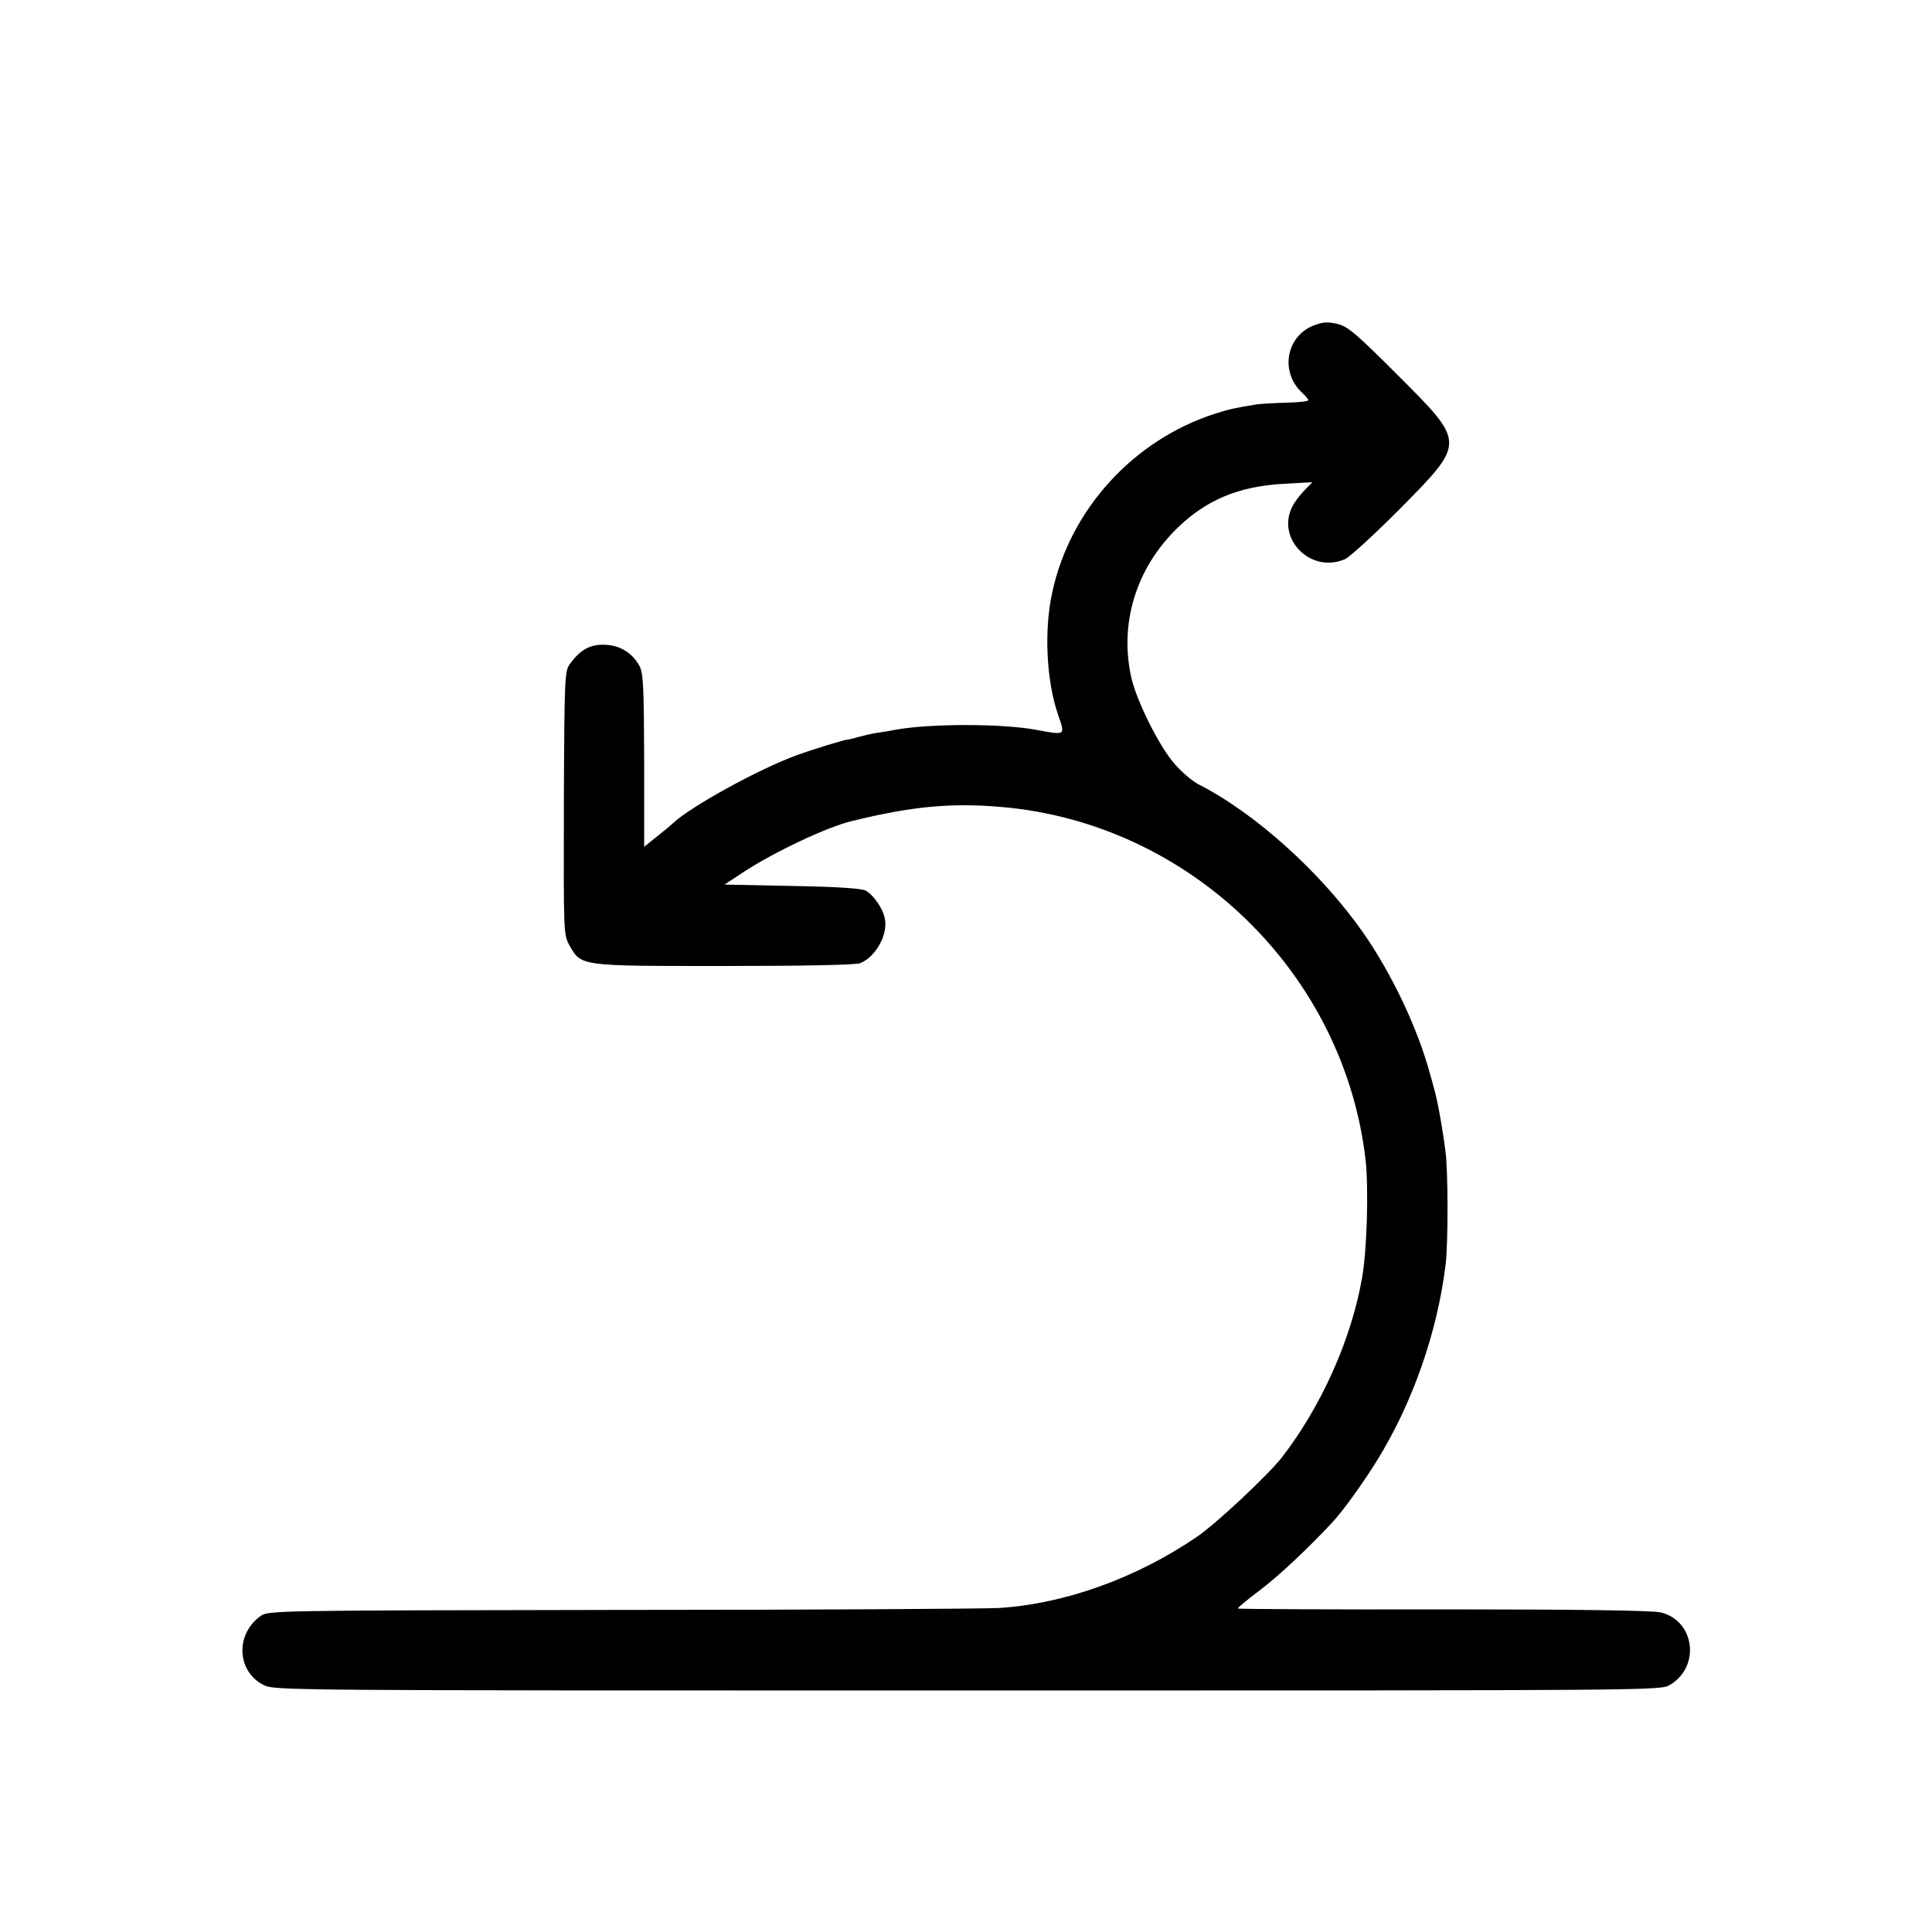
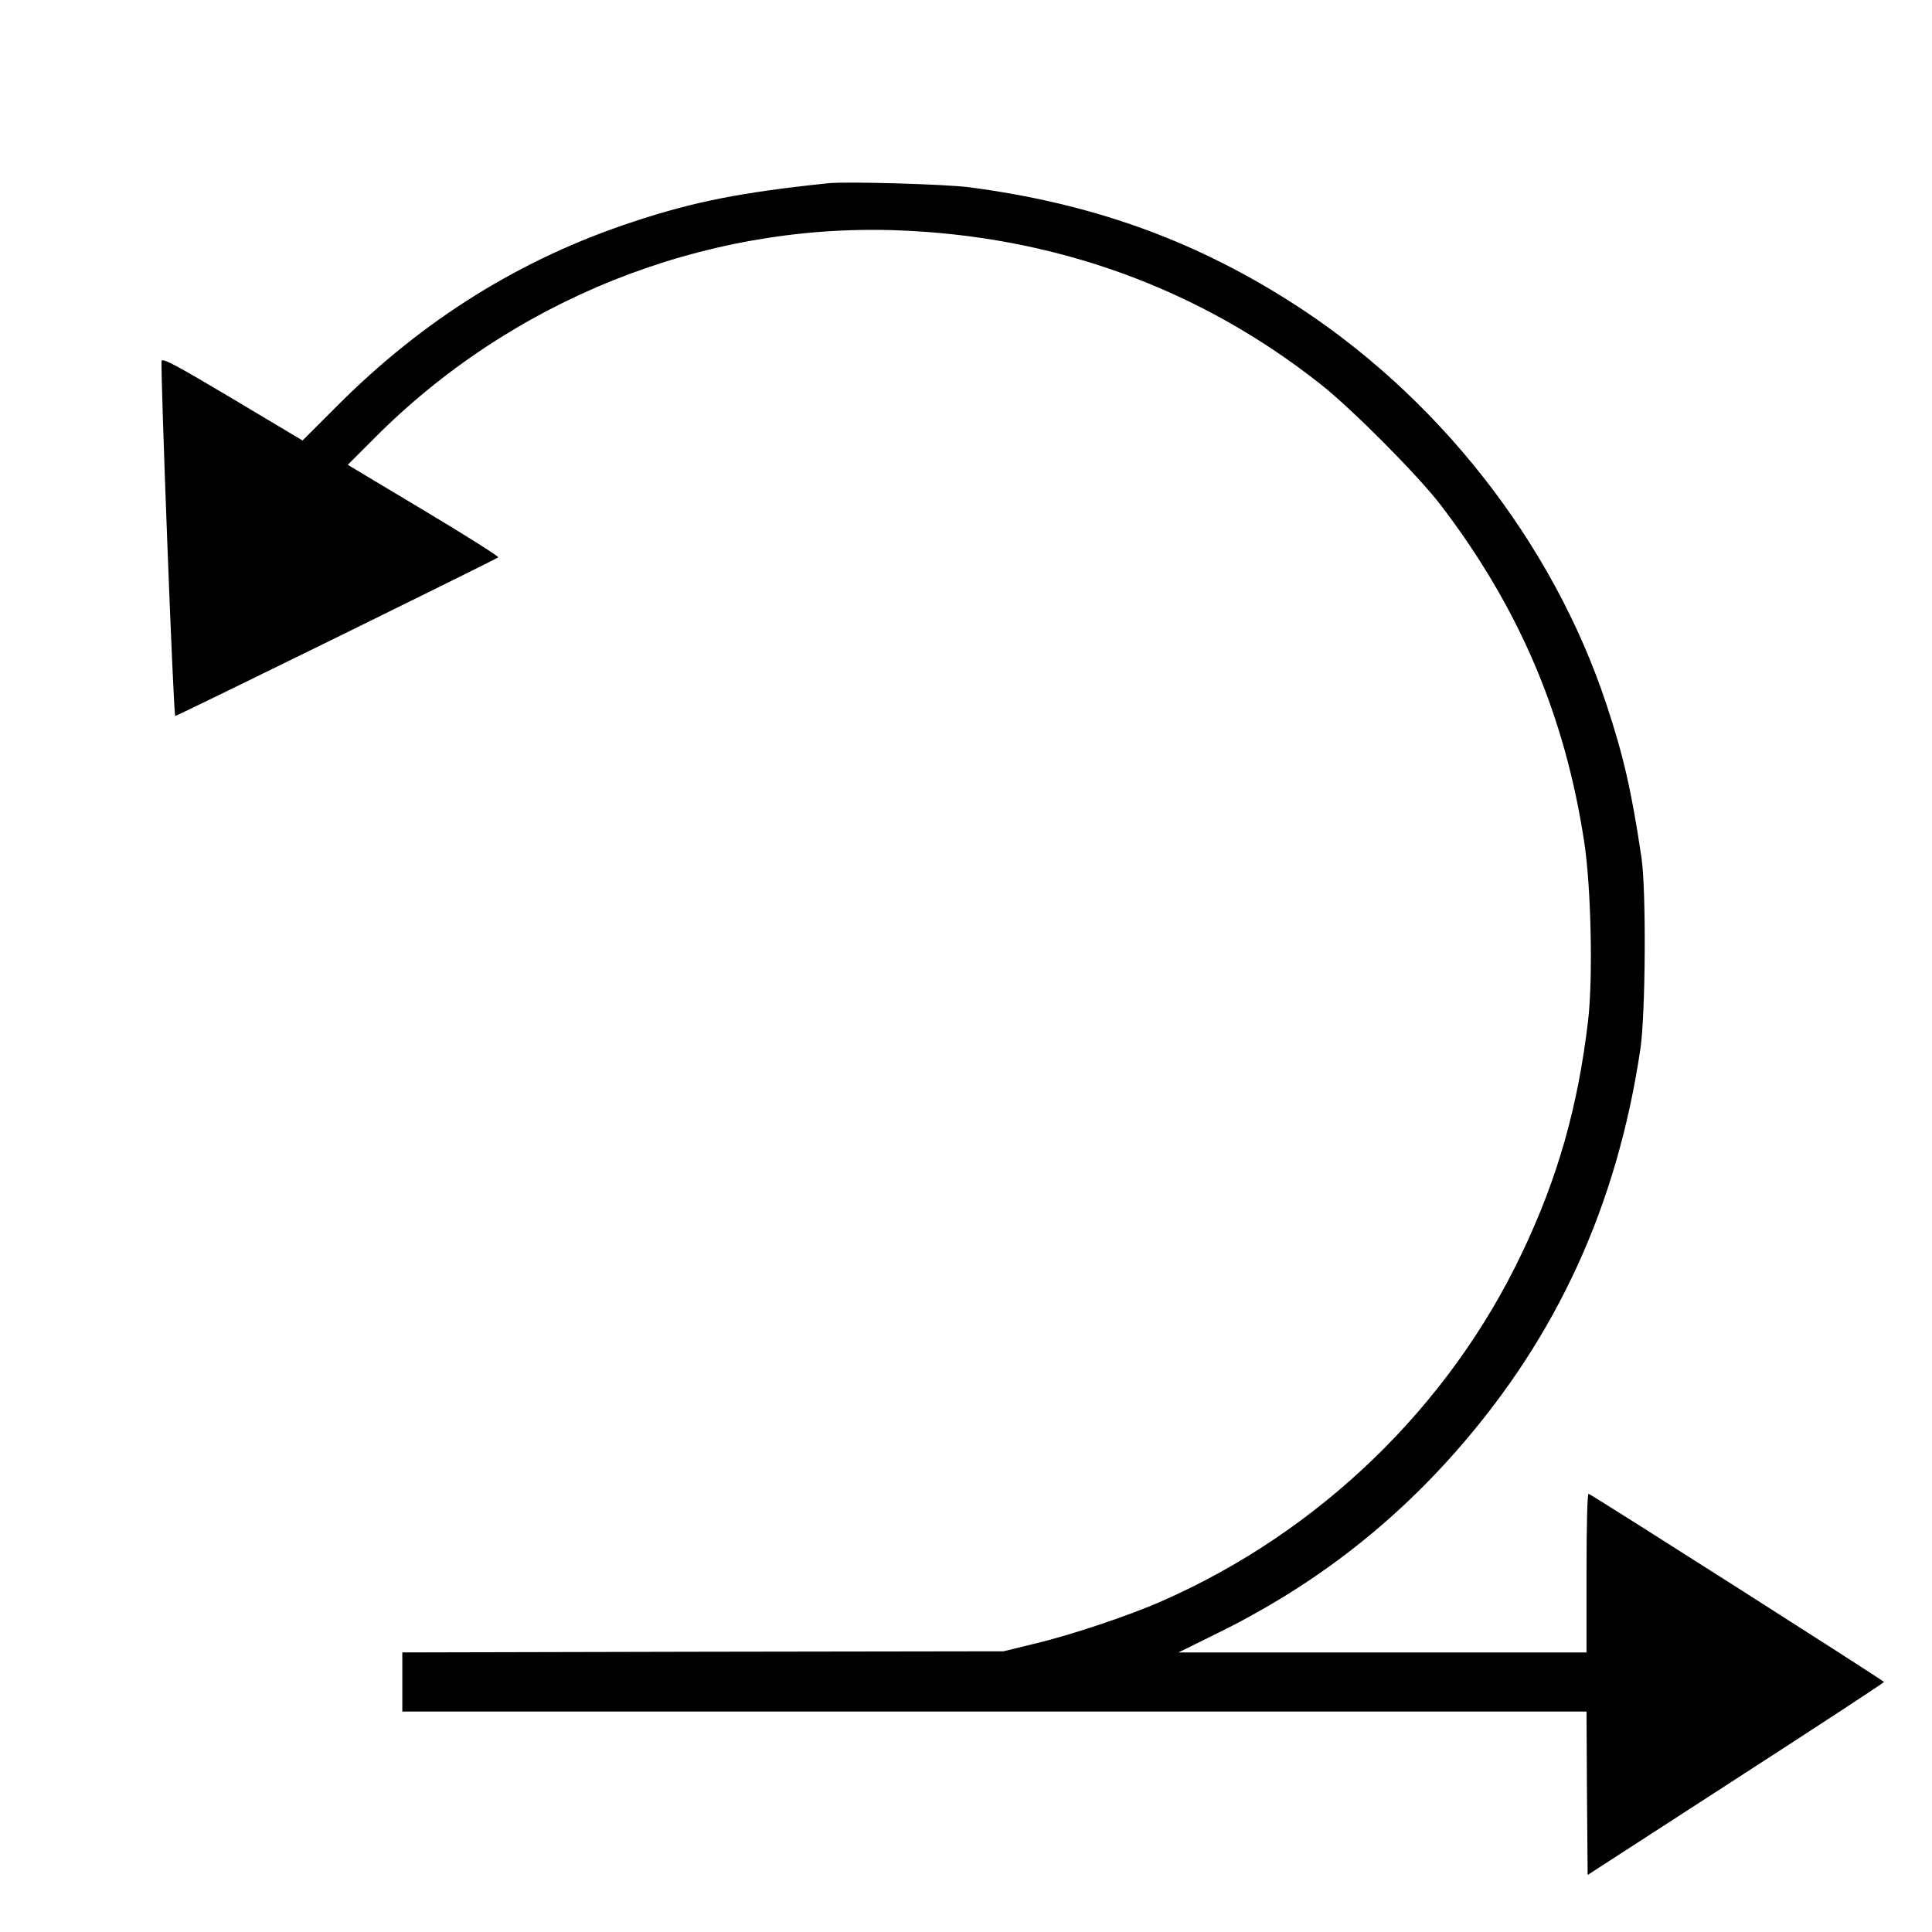
- <svg xmlns="http://www.w3.org/2000/svg" version="1.0" width="700pt" height="700pt" viewBox="0 0 700 700" preserveAspectRatio="xMidYMid meet">
-   <g transform="translate(0,700) scale(0.1,-0.1)" fill="#000000" stroke="none">
-     <path d="M4766 5823 c-106 -36 -131 -171 -47 -247 12 -11 21 -22 21 -26 0 -4 -35 -8 -78 -9 -43 -1 -92 -4 -108 -6 -79 -13 -99 -17 -152 -34 -295 -95 -524 -346 -589 -645 -31 -140 -22 -322 21 -447 26 -74 27 -73 -76 -54 -123 24 -394 24 -519 0 -13 -3 -40 -7 -60 -10 -20 -3 -50 -10 -68 -15 -17 -5 -34 -9 -36 -9 -13 0 -127 -35 -190 -58 -137 -50 -384 -186 -447 -246 -7 -7 -33 -28 -58 -48 l-46 -37 0 312 c-1 269 -3 315 -17 343 -26 48 -72 76 -128 77 -52 1 -86 -18 -123 -68 -20 -27 -21 -40 -23 -505 -1 -472 -1 -478 20 -516 44 -76 33 -75 559 -75 298 0 477 4 494 10 56 22 102 103 90 162 -7 36 -40 84 -69 101 -15 8 -98 14 -267 17 l-245 5 70 46 c108 71 302 163 391 184 219 54 363 67 544 51 682 -59 1241 -602 1318 -1281 11 -103 5 -325 -13 -425 -39 -224 -149 -468 -291 -651 -50 -64 -238 -240 -307 -287 -220 -150 -479 -243 -717 -258 -52 -3 -670 -7 -1372 -7 -1272 -2 -1277 -2 -1305 -23 -91 -66 -85 -200 12 -249 40 -20 55 -20 2550 -20 2504 0 2510 0 2545 20 112 66 91 233 -33 263 -27 7 -308 11 -785 11 -409 -1 -745 1 -747 3 -2 2 33 31 78 65 68 51 178 154 265 248 37 39 113 145 161 223 129 208 219 465 249 712 9 75 9 343 -1 410 -11 87 -31 194 -41 225 -1 6 -8 30 -15 55 -46 169 -141 367 -245 515 -153 217 -390 430 -595 534 -21 11 -60 44 -85 73 -55 62 -138 228 -157 313 -44 196 17 396 166 541 105 103 224 152 385 161 l105 6 -28 -29 c-16 -16 -36 -42 -44 -58 -61 -117 66 -246 190 -192 18 8 107 90 199 182 240 244 240 237 -12 489 -144 144 -176 172 -213 181 -33 8 -51 8 -81 -3z" />
+ <svg xmlns="http://www.w3.org/2000/svg" version="1.0" width="850pt" height="850pt" viewBox="0 0 850 850" preserveAspectRatio="xMidYMid meet">
+   <g transform="translate(0,850) scale(0.1,-0.1)" fill="#000000" stroke="none">
+     <path d="M3645 7694 c-389 -41 -592 -81 -860 -170 -493 -162 -923 -430 -1302 -810 l-152 -152 -308 184 c-247 147 -309 180 -312 166 -6 -27 52 -1562 60 -1562 9 0 1412 689 1421 698 3 4 -144 97 -328 207 l-334 200 113 113 c605 611 1447 948 2297 919 699 -24 1337 -255 1872 -679 138 -109 425 -398 525 -528 345 -451 548 -925 633 -1485 30 -196 39 -595 17 -785 -45 -382 -134 -694 -292 -1025 -322 -676 -892 -1226 -1585 -1530 -143 -63 -396 -148 -560 -187 l-135 -33 -1322 -2 -1323 -3 0 -130 0 -130 2605 0 2605 0 2 -359 3 -360 652 422 c359 232 652 424 652 427 0 5 -1282 822 -1300 828 -5 2 -9 -133 -9 -347 l0 -351 -897 0 -898 0 160 79 c416 203 764 468 1063 808 443 504 707 1081 809 1768 23 153 26 698 5 840 -43 291 -79 449 -154 675 -237 717 -749 1367 -1398 1777 -432 273 -874 429 -1405 499 -107 14 -539 26 -620 18z" />
  </g>
</svg>
